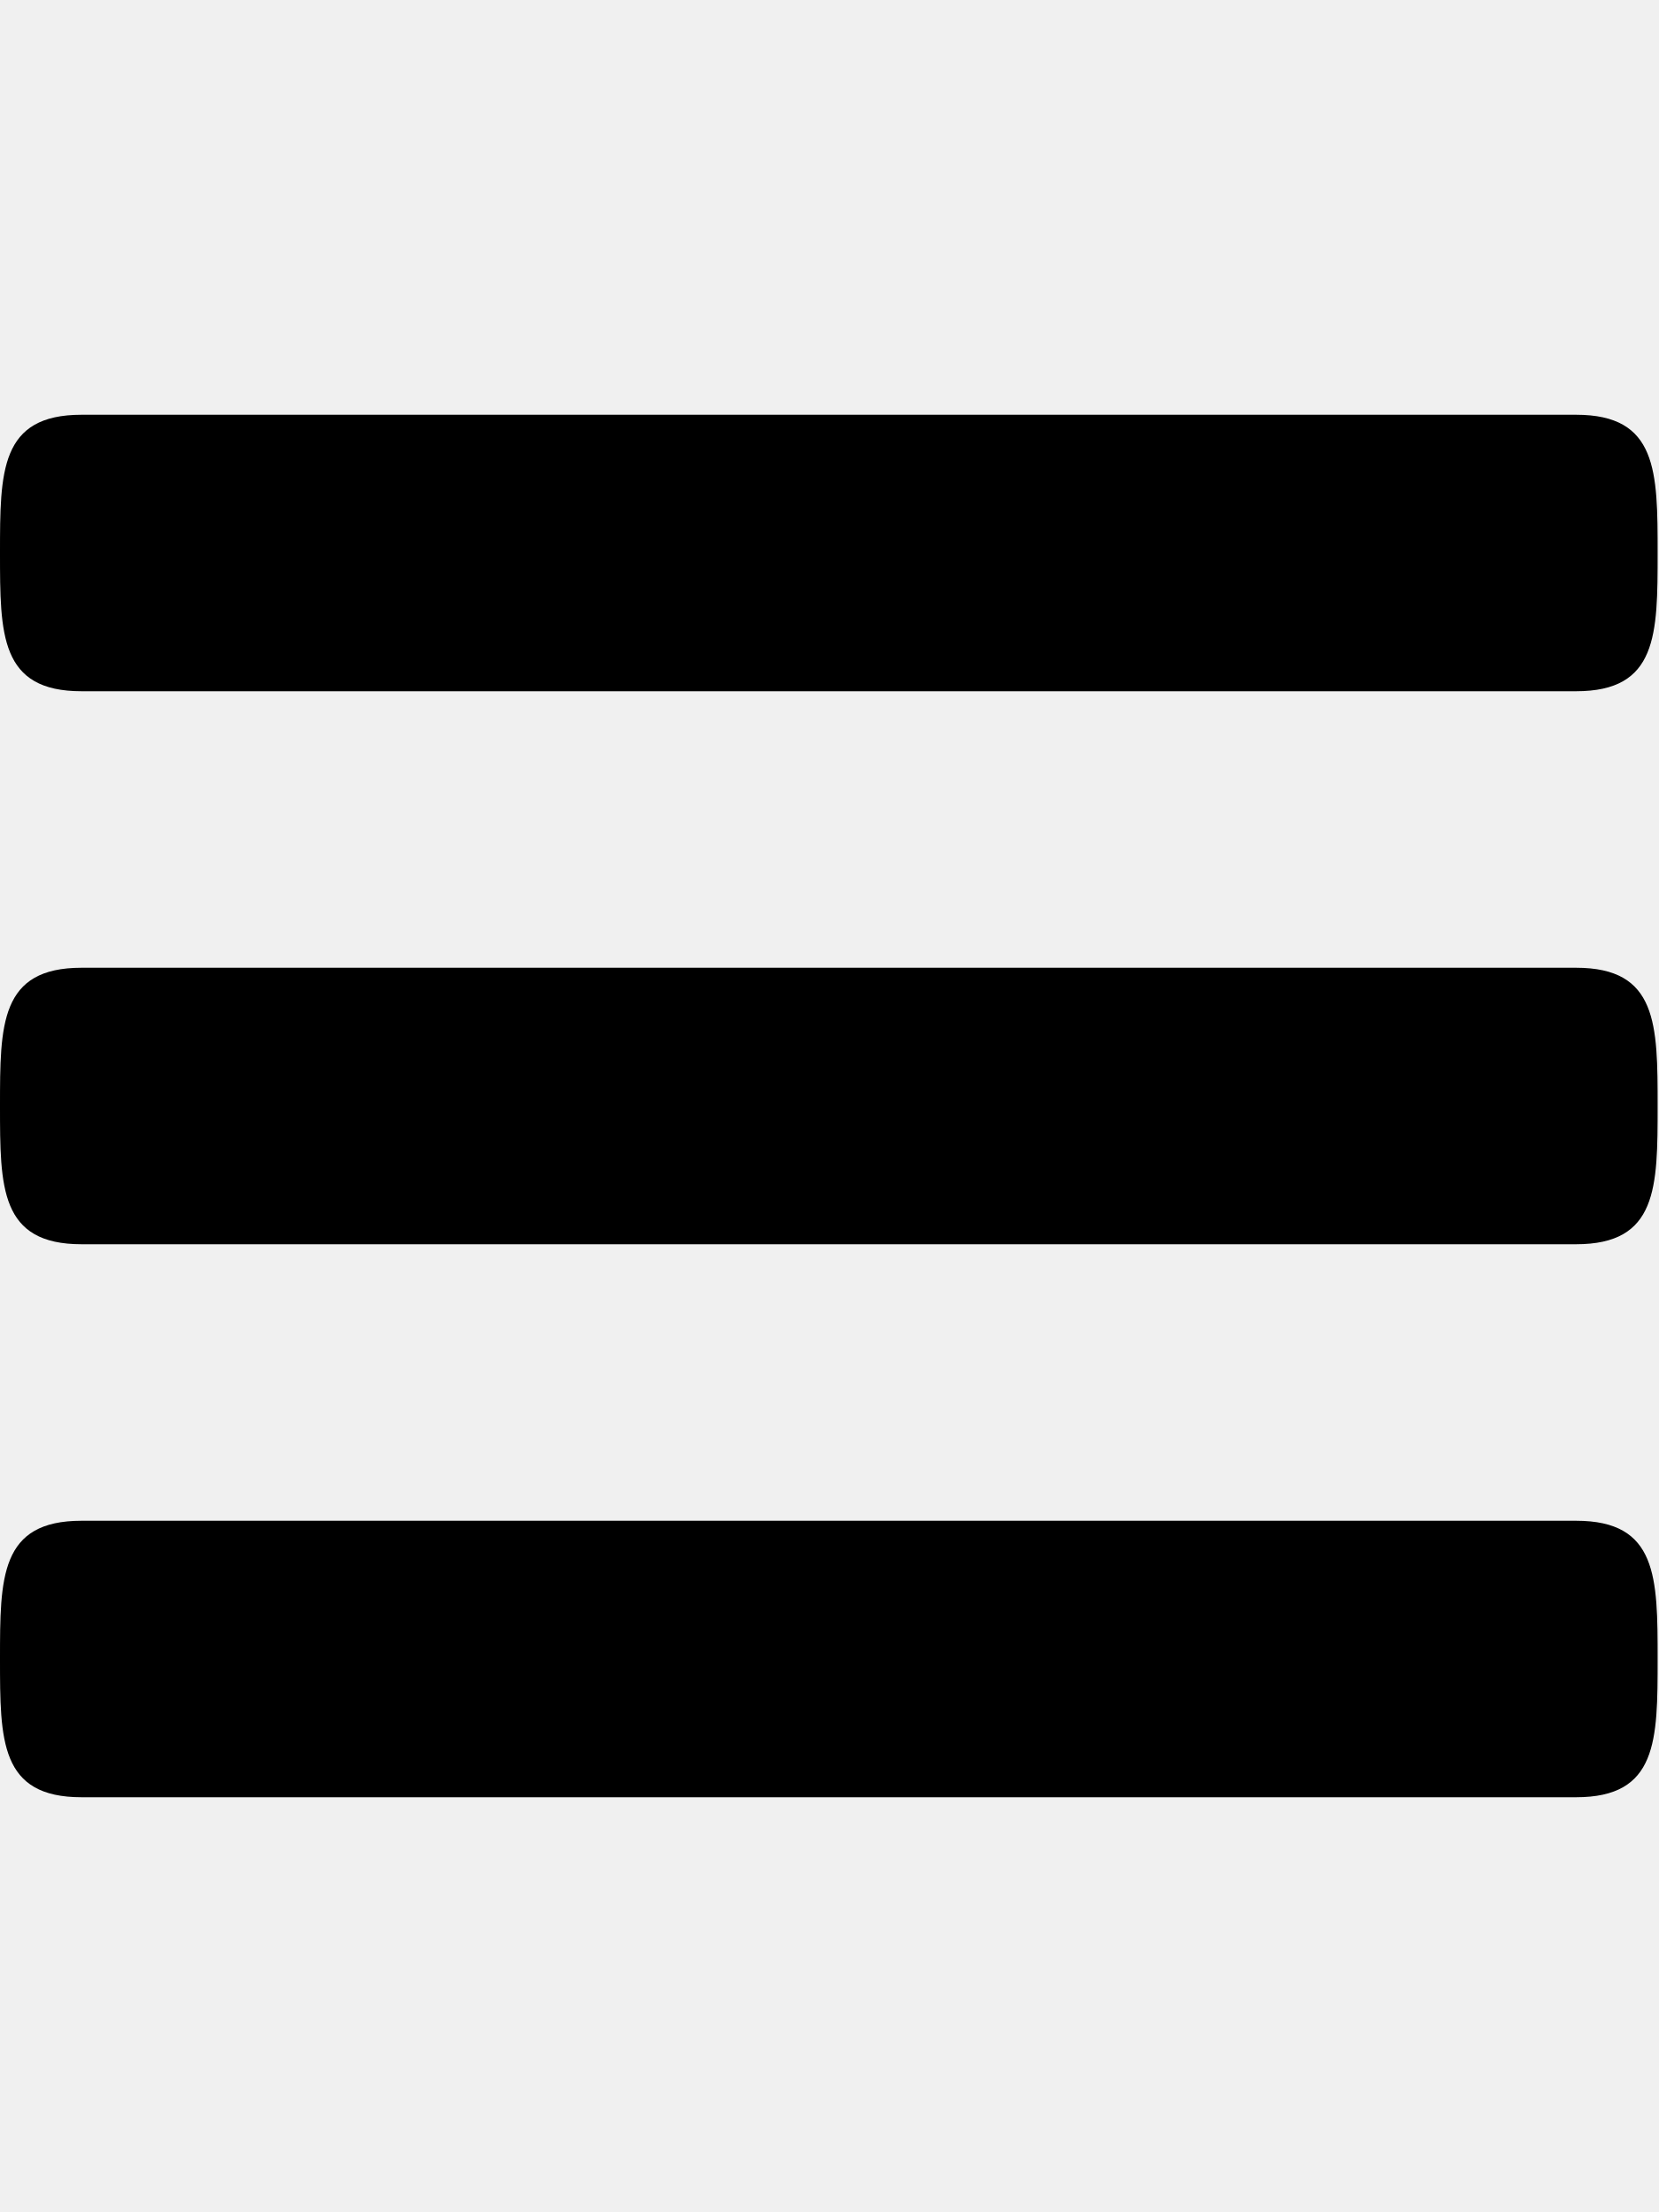
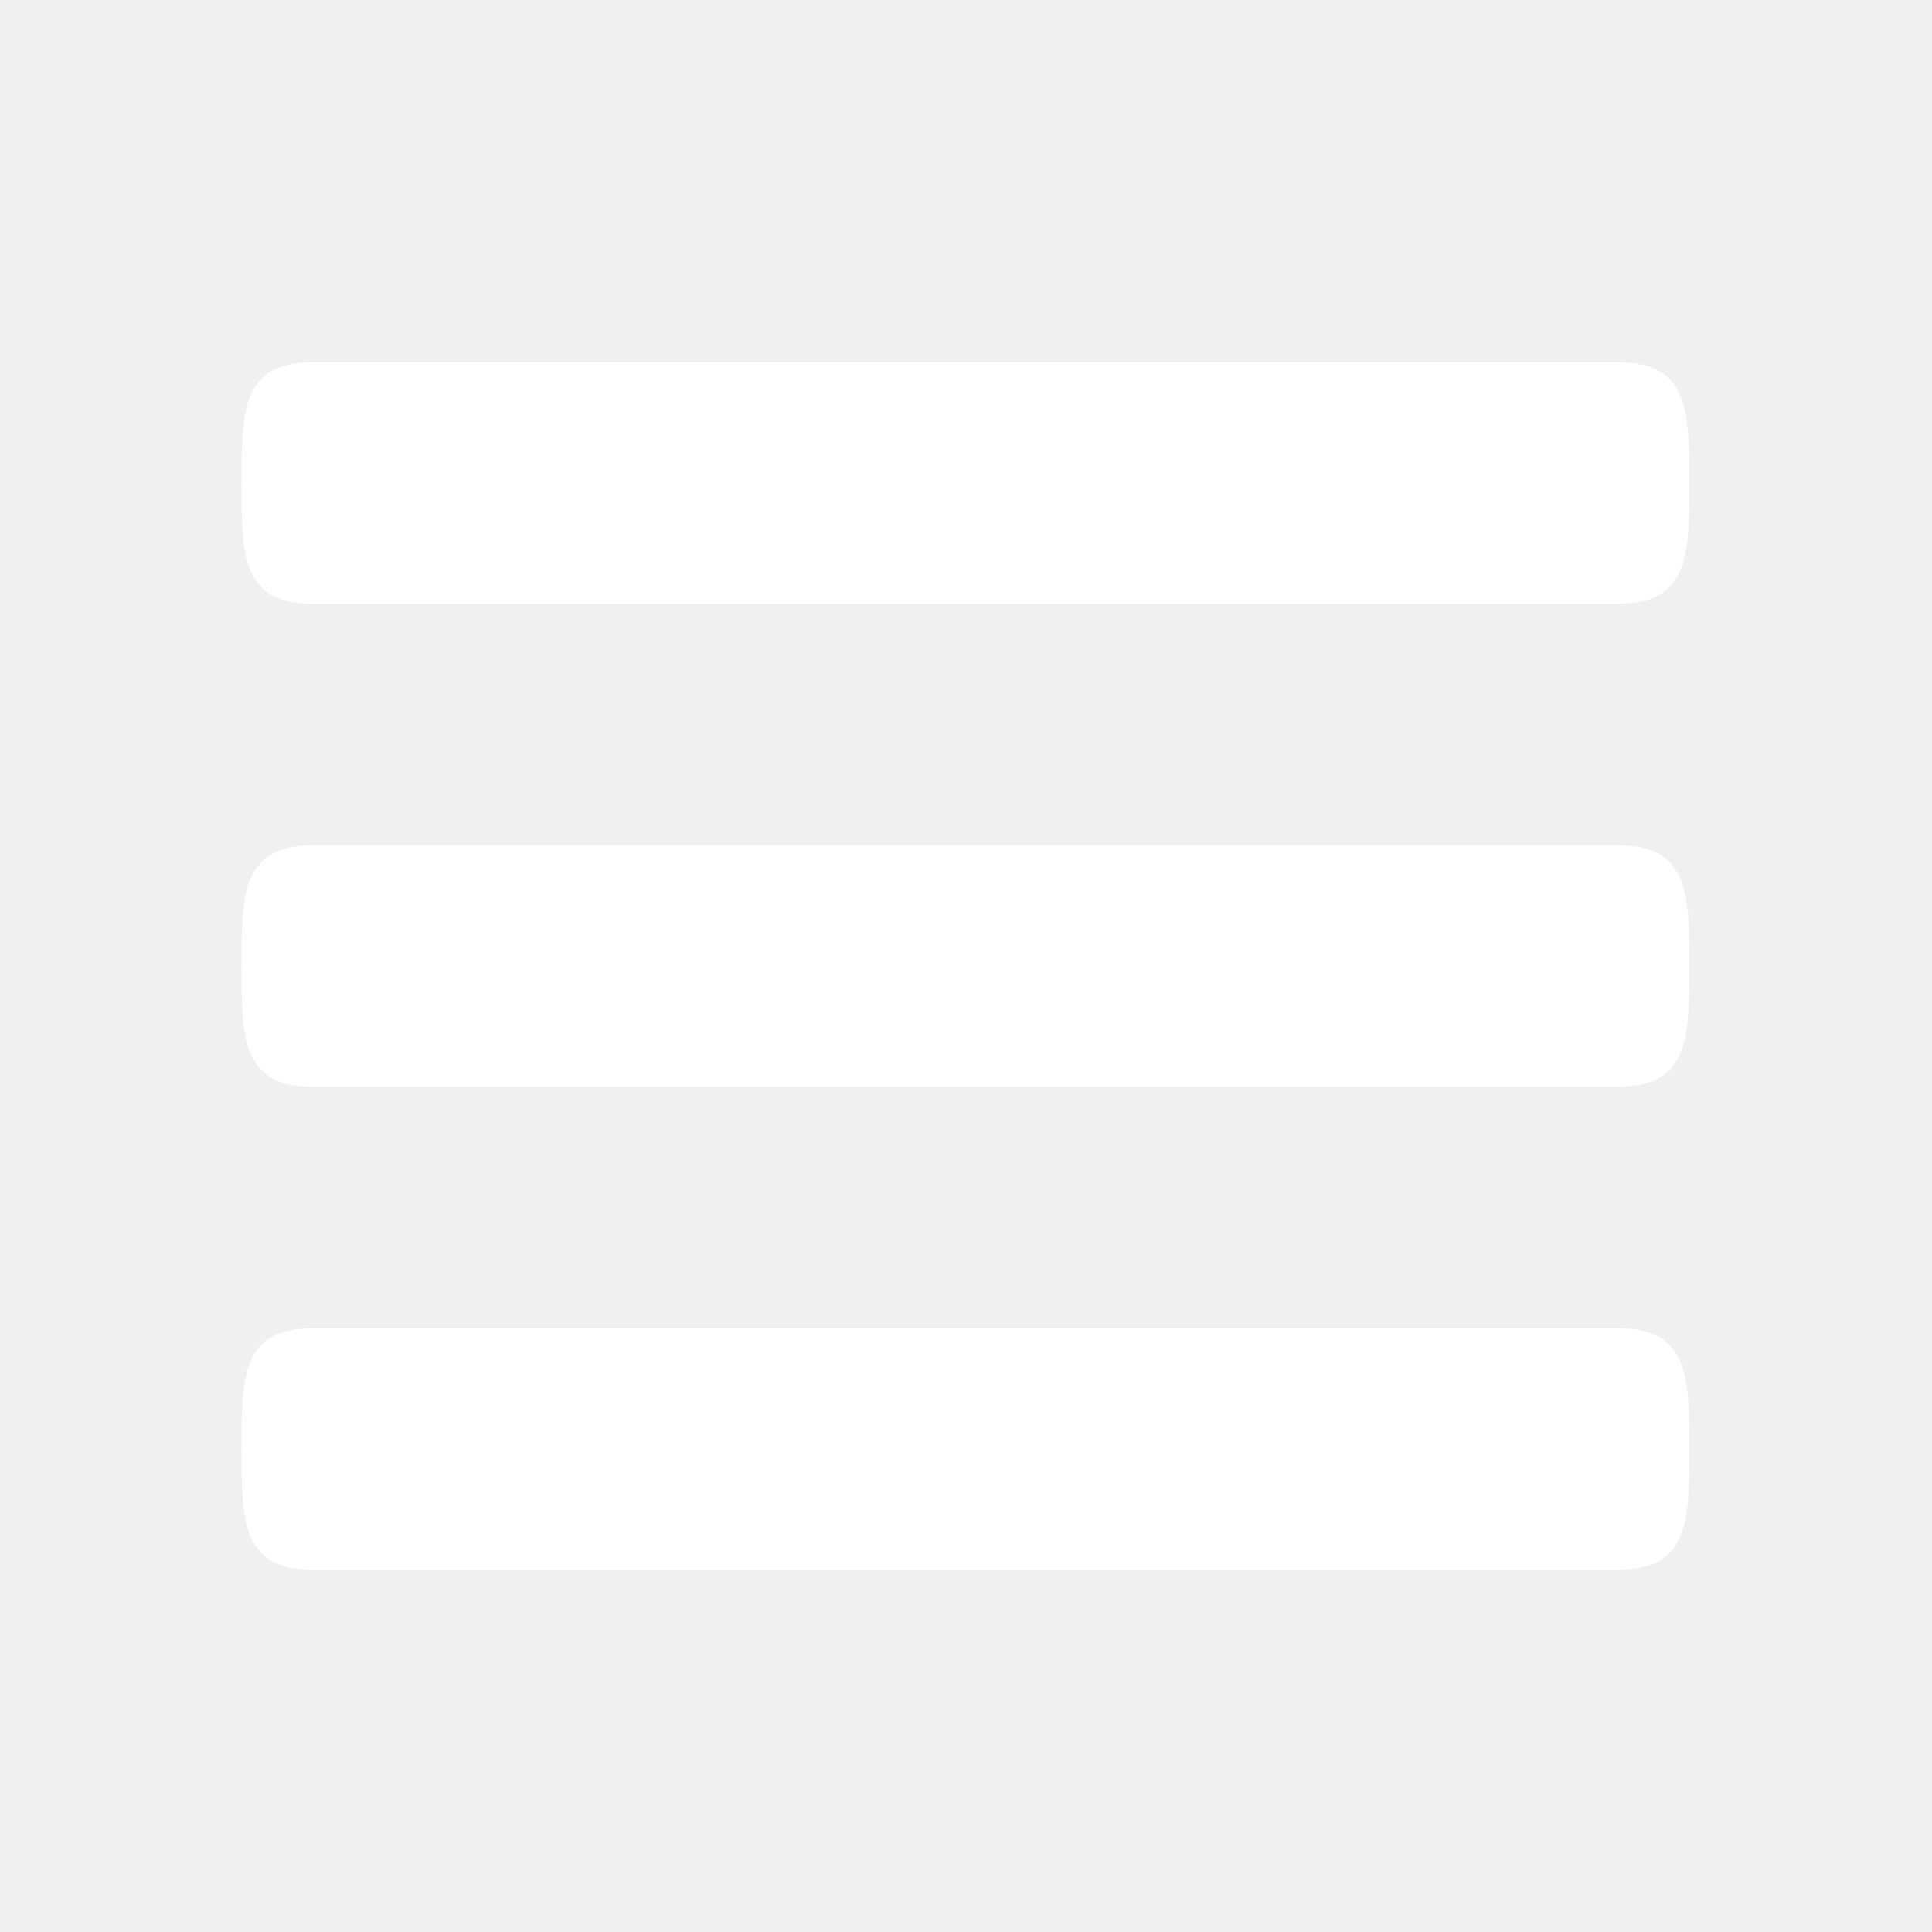
- <svg xmlns="http://www.w3.org/2000/svg" width="12" height="16" viewBox="0 0 12 16">
+ <svg xmlns="http://www.w3.org/2000/svg" width="32" height="32" viewBox="0 0 12 16" fill="#ffffff">
  <path fill-rule="evenodd" d="M11.41 9H.59C0 9 0 8.59 0 8c0-.59 0-1 .59-1H11.4c.59 0 .59.41.59 1 0 .59 0 1-.59 1h.01zm0-4H.59C0 5 0 4.59 0 4c0-.59 0-1 .59-1H11.4c.59 0 .59.41.59 1 0 .59 0 1-.59 1h.01zM.59 11H11.4c.59 0 .59.41.59 1 0 .59 0 1-.59 1H.59C0 13 0 12.59 0 12c0-.59 0-1 .59-1z" />
</svg>
